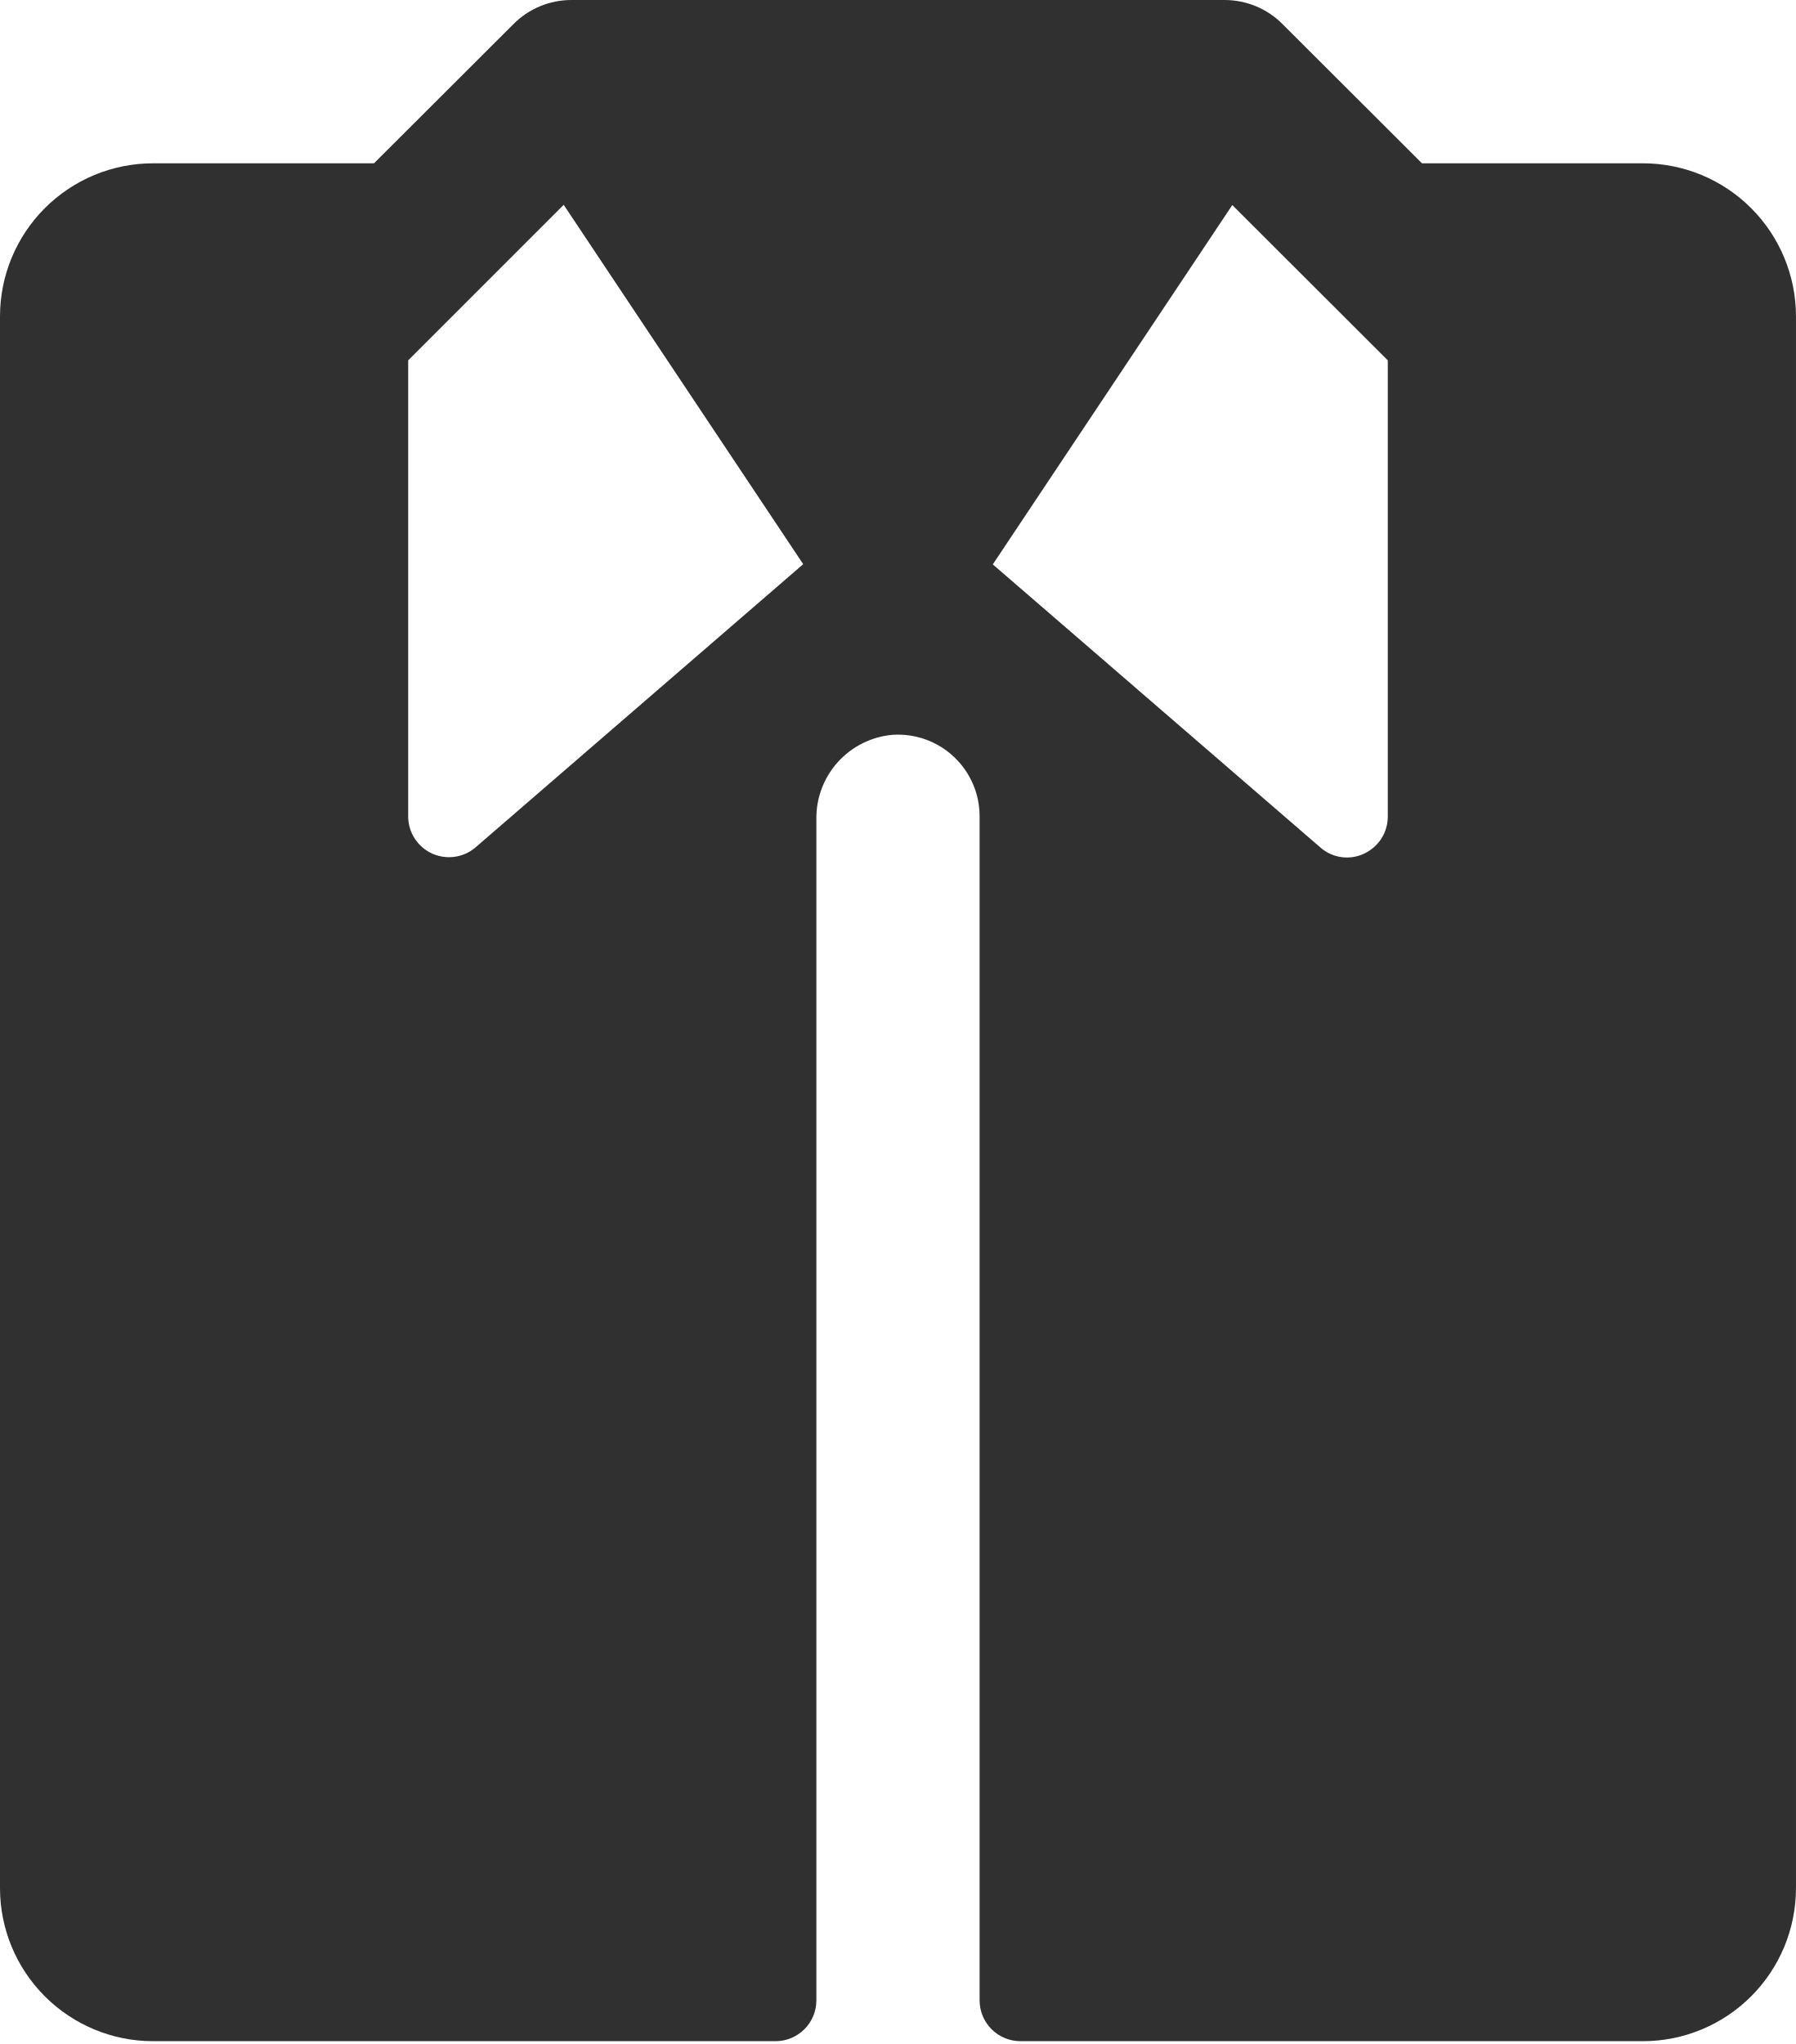
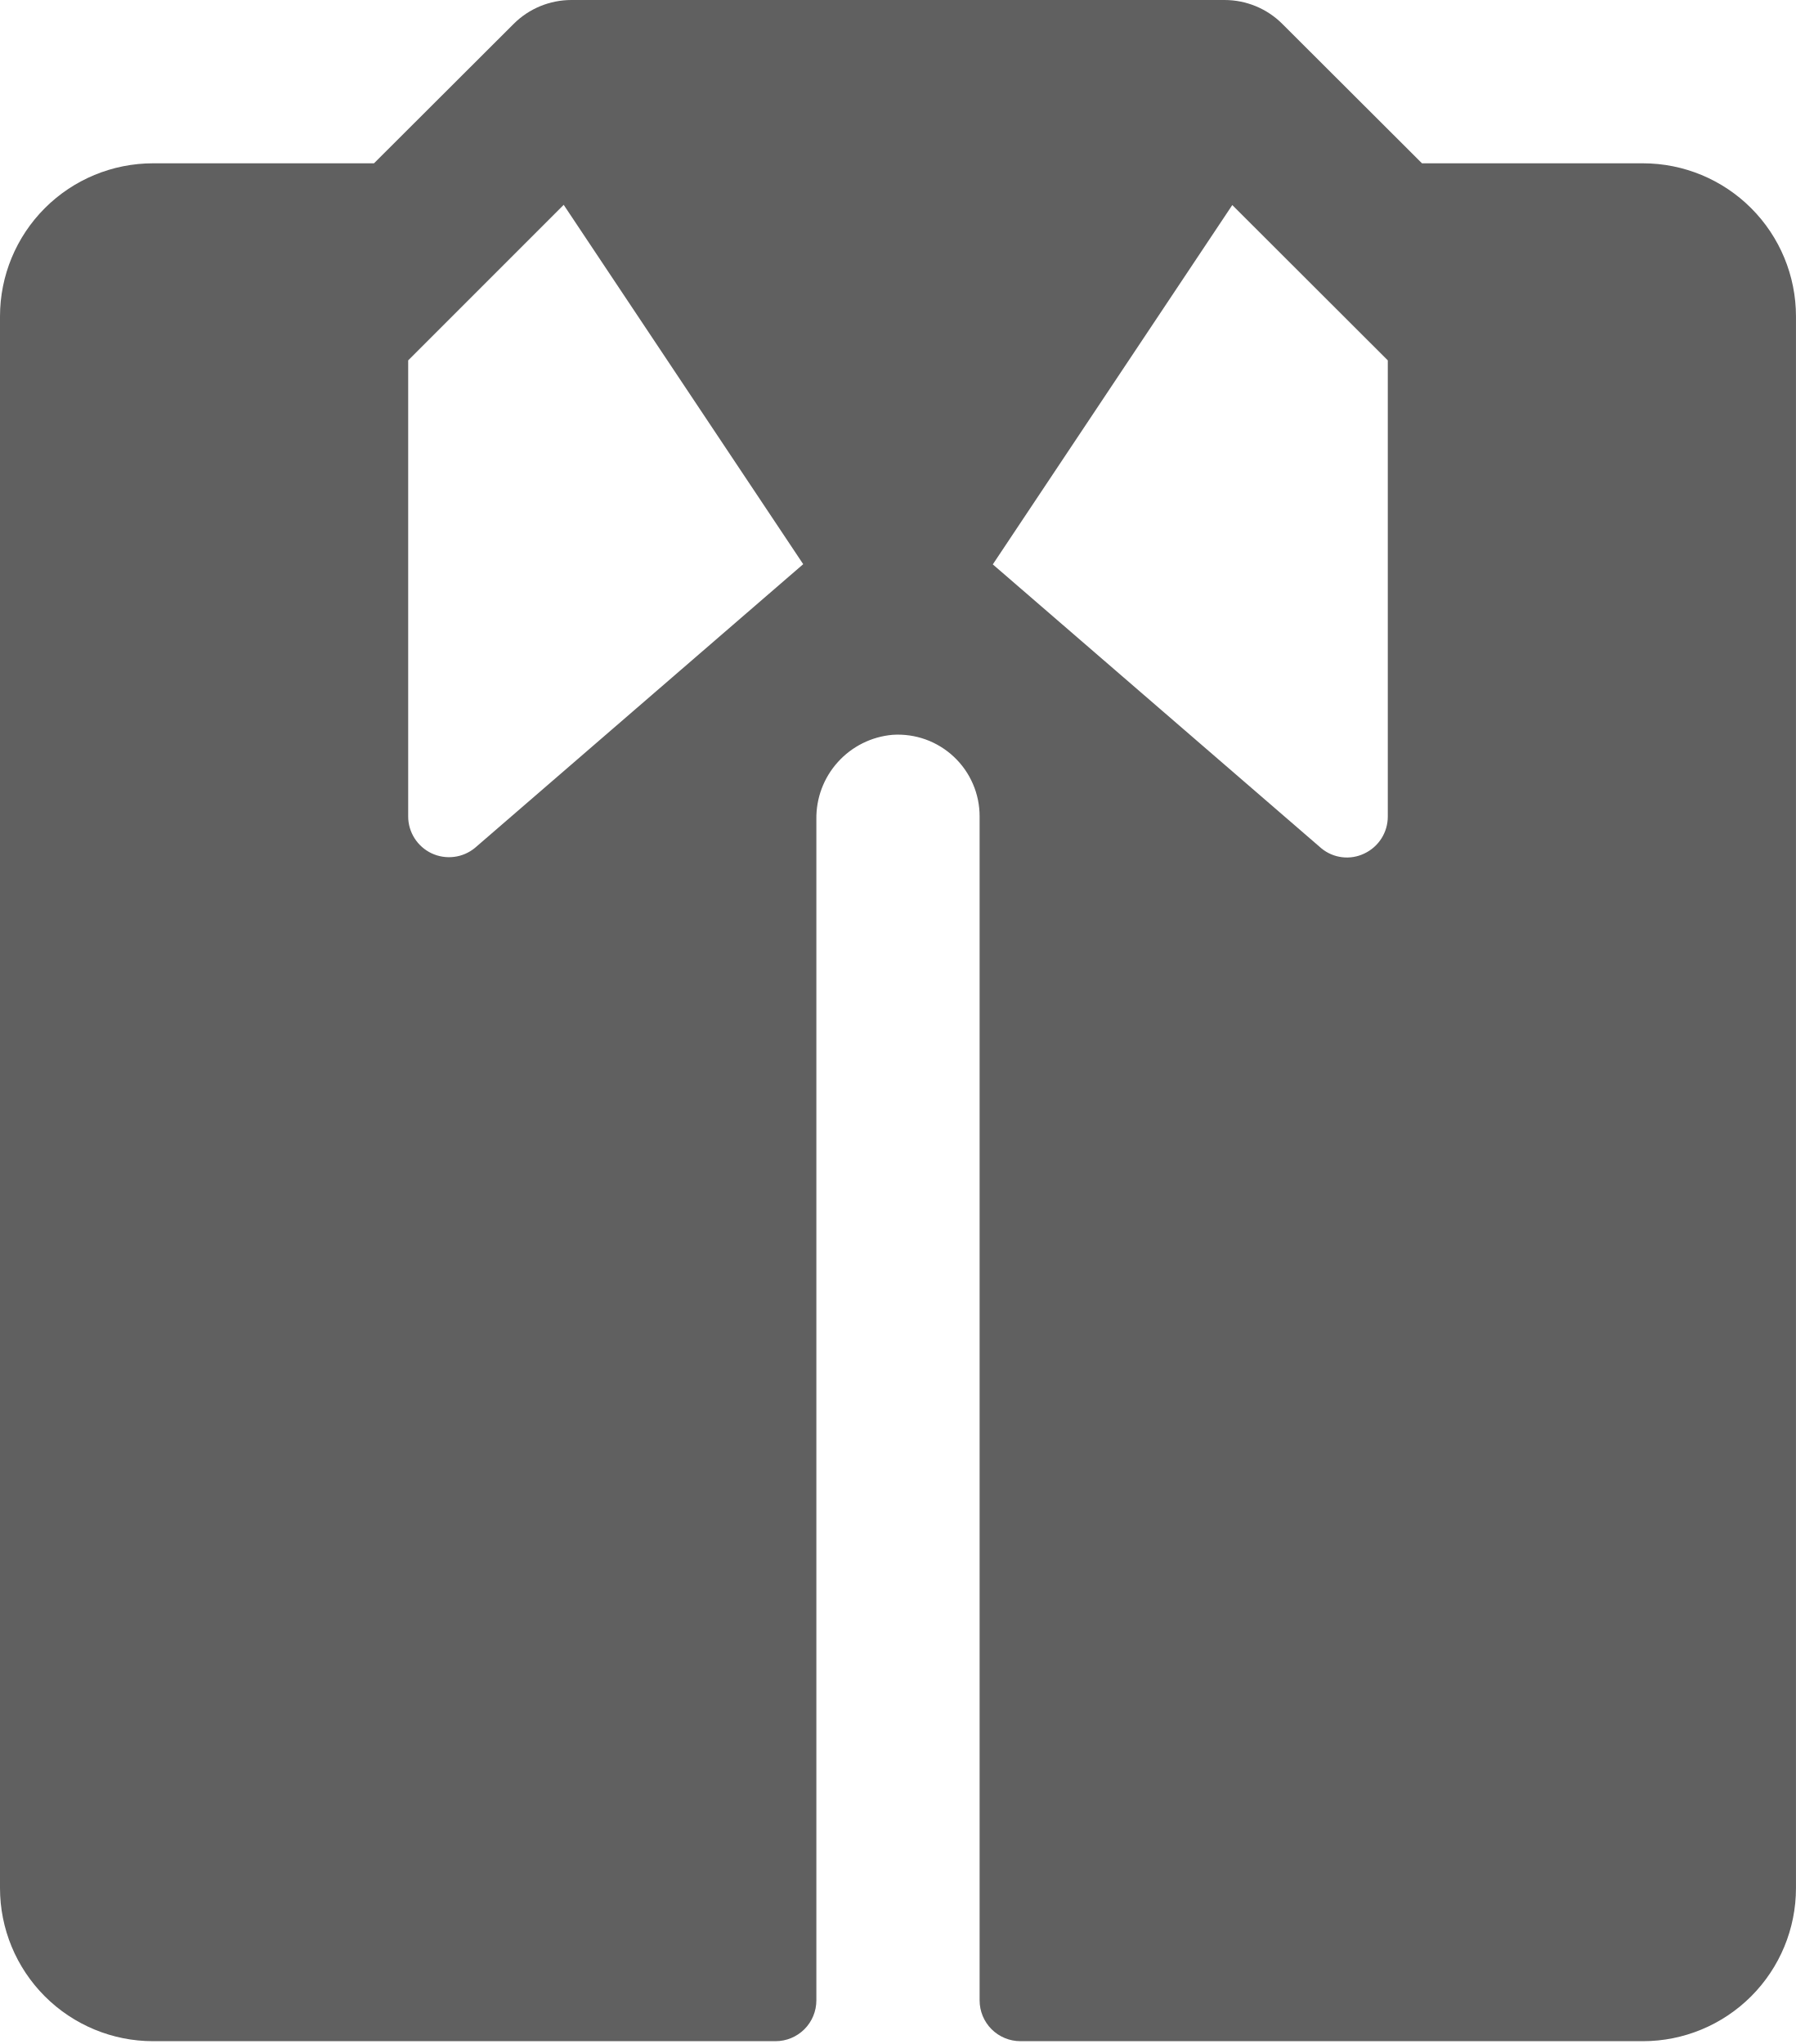
<svg xmlns="http://www.w3.org/2000/svg" width="58" height="66" viewBox="0 0 58 66" fill="none">
-   <path d="M53.057 5.273H45.922L41.411 0.771C41.166 0.526 40.875 0.332 40.555 0.2C40.235 0.068 39.892 -0 39.545 8.15159e-07H18.454C18.108 -0 17.765 0.068 17.445 0.2C17.125 0.332 16.834 0.526 16.589 0.771L12.078 5.273H4.943C3.632 5.273 2.375 5.794 1.448 6.721C0.521 7.648 0 8.905 0 10.216V60.966C0 62.277 0.521 63.534 1.448 64.461C2.375 65.388 3.632 65.909 4.943 65.909H25.046C25.395 65.909 25.73 65.77 25.978 65.523C26.225 65.276 26.364 64.941 26.364 64.591V26.453C26.354 25.771 26.602 25.111 27.059 24.606C27.515 24.1 28.147 23.786 28.825 23.727C29.186 23.703 29.548 23.754 29.888 23.875C30.228 23.997 30.54 24.188 30.803 24.435C31.067 24.682 31.277 24.981 31.42 25.313C31.564 25.645 31.637 26.002 31.636 26.364V64.591C31.636 64.941 31.775 65.276 32.022 65.523C32.27 65.77 32.605 65.909 32.955 65.909H53.057C54.368 65.909 55.625 65.388 56.552 64.461C57.479 63.534 58 62.277 58 60.966V10.216C58 8.905 57.479 7.648 56.552 6.721C55.625 5.794 54.368 5.273 53.057 5.273ZM15.337 27.379C15.144 27.537 14.911 27.638 14.663 27.668C14.415 27.699 14.164 27.659 13.938 27.553C13.713 27.447 13.522 27.278 13.388 27.068C13.254 26.857 13.182 26.613 13.182 26.364V11.636L18.204 6.614L25.939 18.217L15.337 27.379ZM44.818 26.364C44.819 26.614 44.748 26.86 44.614 27.072C44.479 27.284 44.287 27.453 44.06 27.56C43.837 27.668 43.588 27.709 43.342 27.679C43.096 27.649 42.864 27.55 42.673 27.392L32.062 18.224L39.796 6.621L44.818 11.636V26.364Z" fill="#303030" />
+   <path d="M53.057 5.273H45.922L41.411 0.771C41.166 0.526 40.875 0.332 40.555 0.2C40.235 0.068 39.892 -0 39.545 8.15159e-07H18.454C18.108 -0 17.765 0.068 17.445 0.2C17.125 0.332 16.834 0.526 16.589 0.771L12.078 5.273H4.943C3.632 5.273 2.375 5.794 1.448 6.721C0.521 7.648 0 8.905 0 10.216V60.966C0 62.277 0.521 63.534 1.448 64.461C2.375 65.388 3.632 65.909 4.943 65.909H25.046C25.395 65.909 25.73 65.77 25.978 65.523C26.225 65.276 26.364 64.941 26.364 64.591V26.453C26.354 25.771 26.602 25.111 27.059 24.606C27.515 24.1 28.147 23.786 28.825 23.727C29.186 23.703 29.548 23.754 29.888 23.875C30.228 23.997 30.54 24.188 30.803 24.435C31.067 24.682 31.277 24.981 31.42 25.313C31.564 25.645 31.637 26.002 31.636 26.364V64.591C31.636 64.941 31.775 65.276 32.022 65.523C32.27 65.77 32.605 65.909 32.955 65.909H53.057C54.368 65.909 55.625 65.388 56.552 64.461C57.479 63.534 58 62.277 58 60.966V10.216C58 8.905 57.479 7.648 56.552 6.721C55.625 5.794 54.368 5.273 53.057 5.273ZM15.337 27.379C15.144 27.537 14.911 27.638 14.663 27.668C14.415 27.699 14.164 27.659 13.938 27.553C13.713 27.447 13.522 27.278 13.388 27.068C13.254 26.857 13.182 26.613 13.182 26.364V11.636L18.204 6.614L25.939 18.217L15.337 27.379ZM44.818 26.364C44.819 26.614 44.748 26.86 44.614 27.072C44.479 27.284 44.287 27.453 44.06 27.56C43.837 27.668 43.588 27.709 43.342 27.679C43.096 27.649 42.864 27.55 42.673 27.392L32.062 18.224L39.796 6.621L44.818 11.636V26.364Z" fill="#606060" />
</svg>
